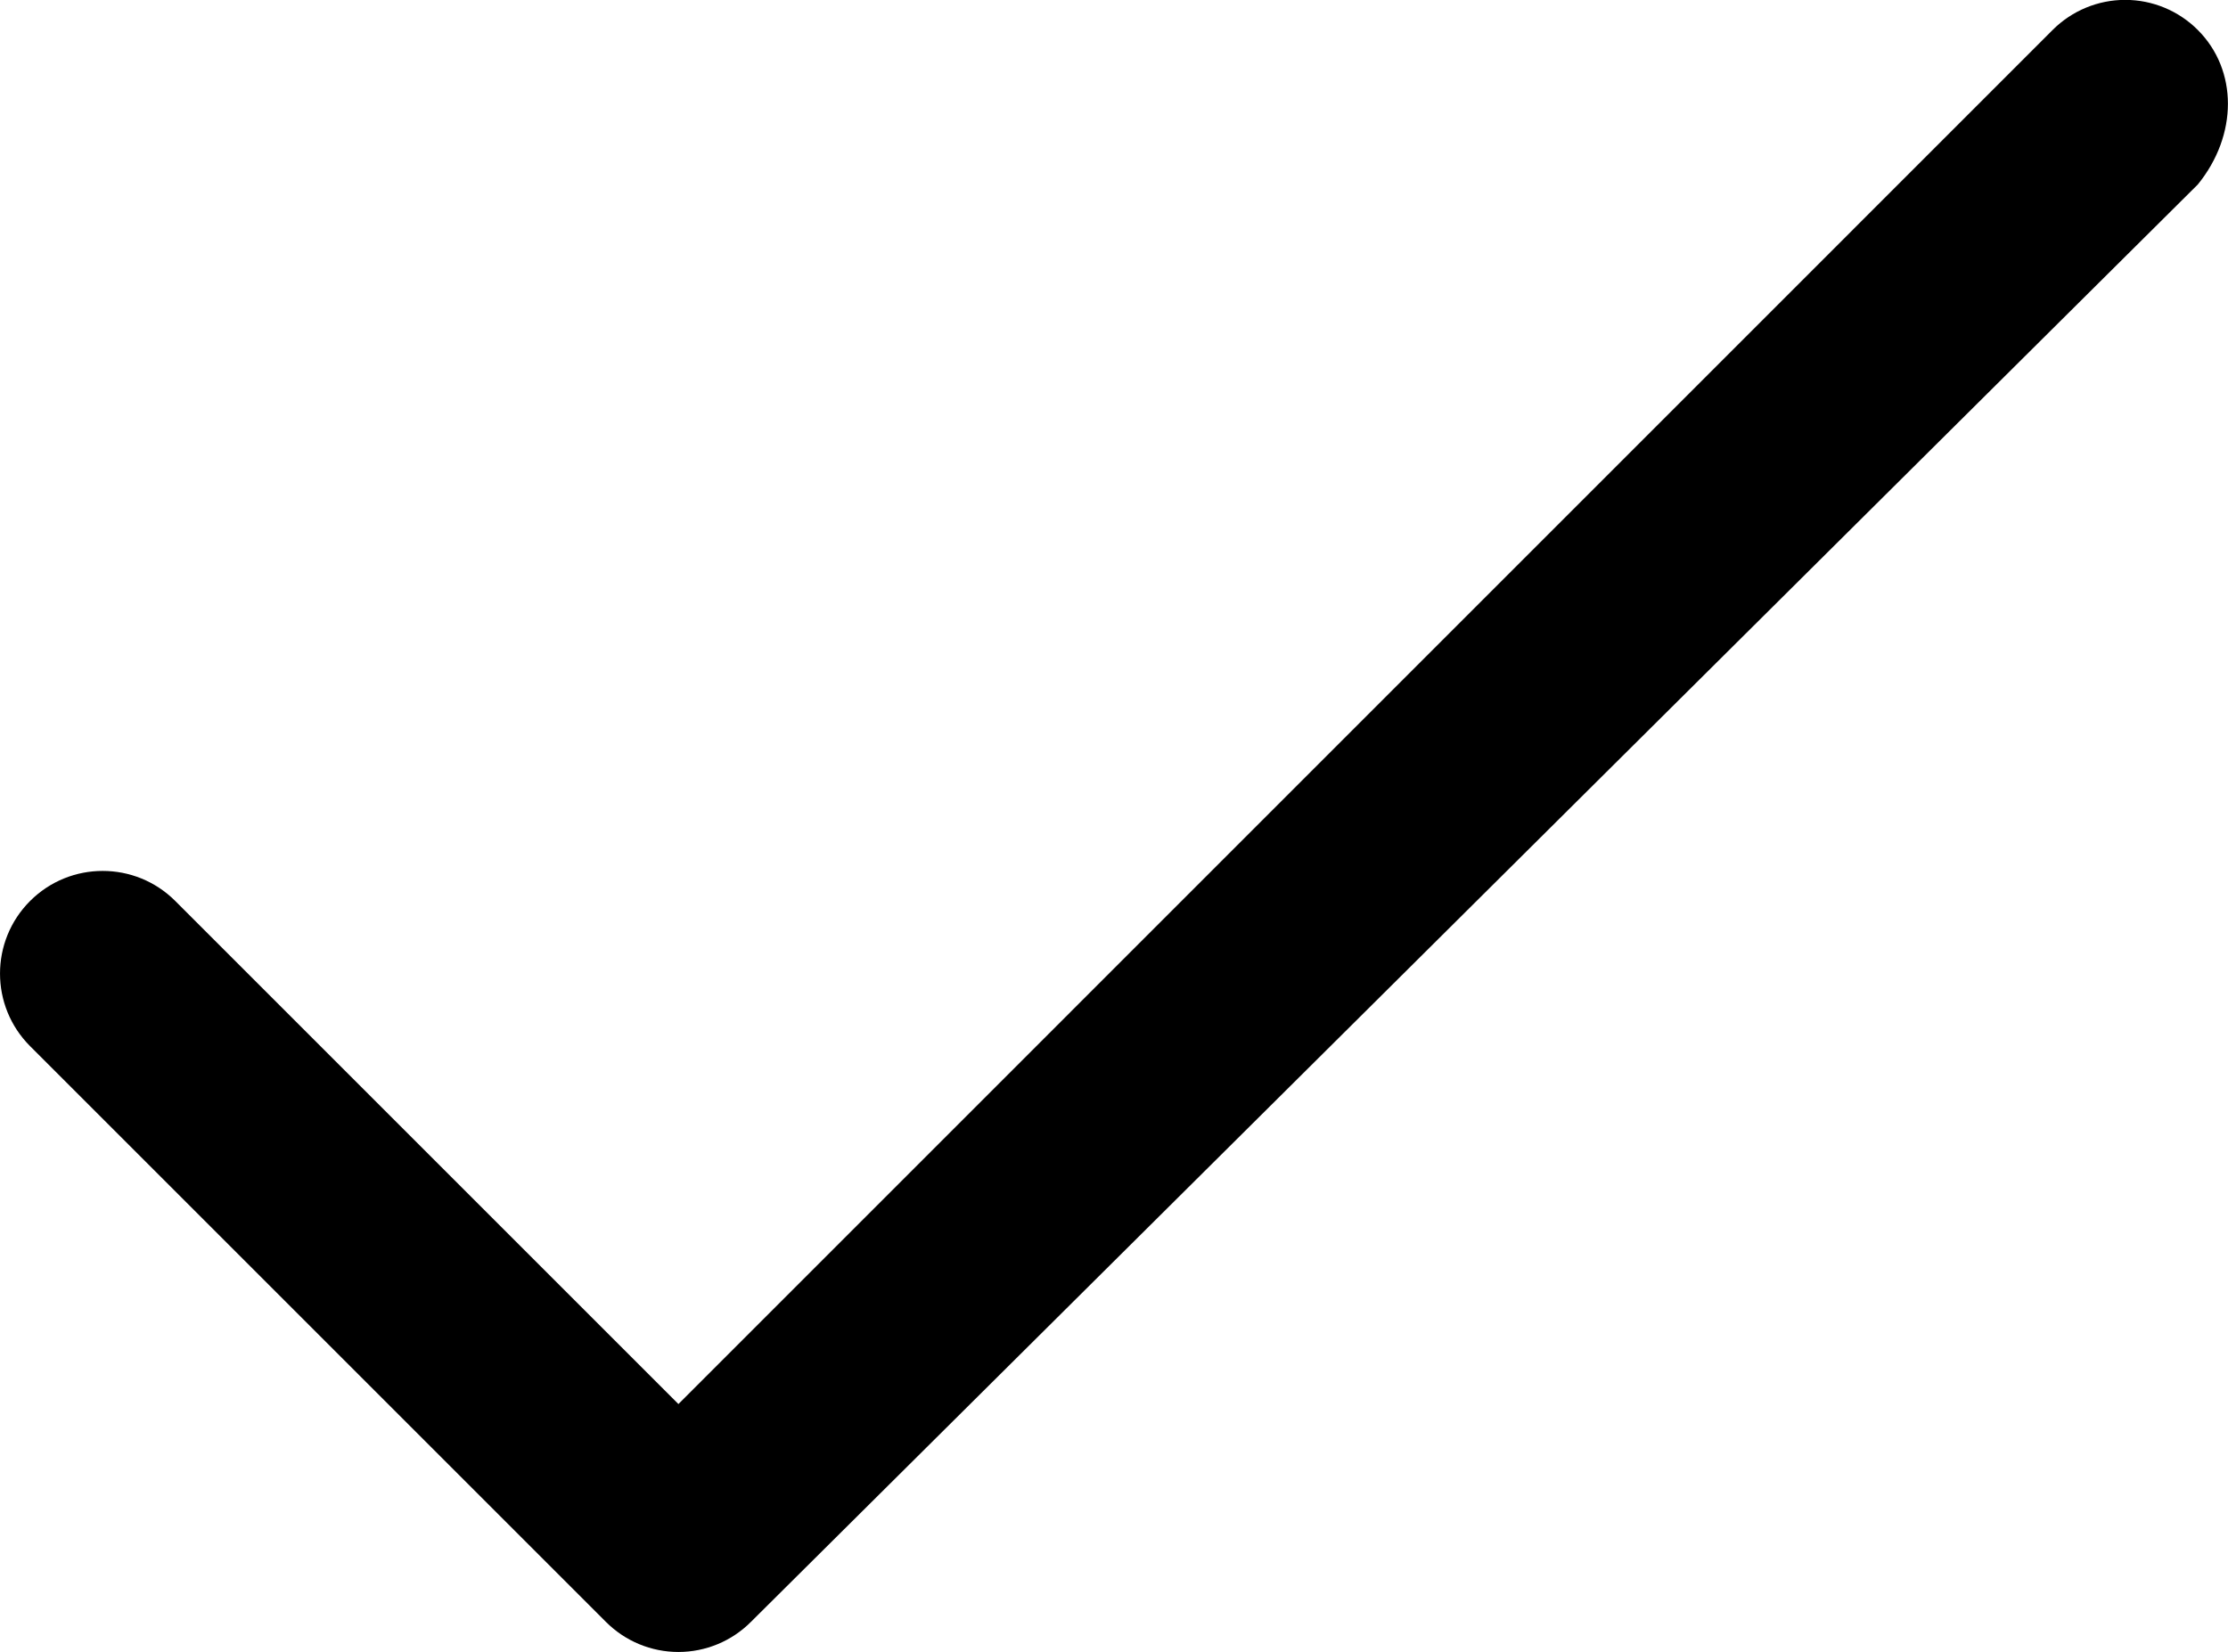
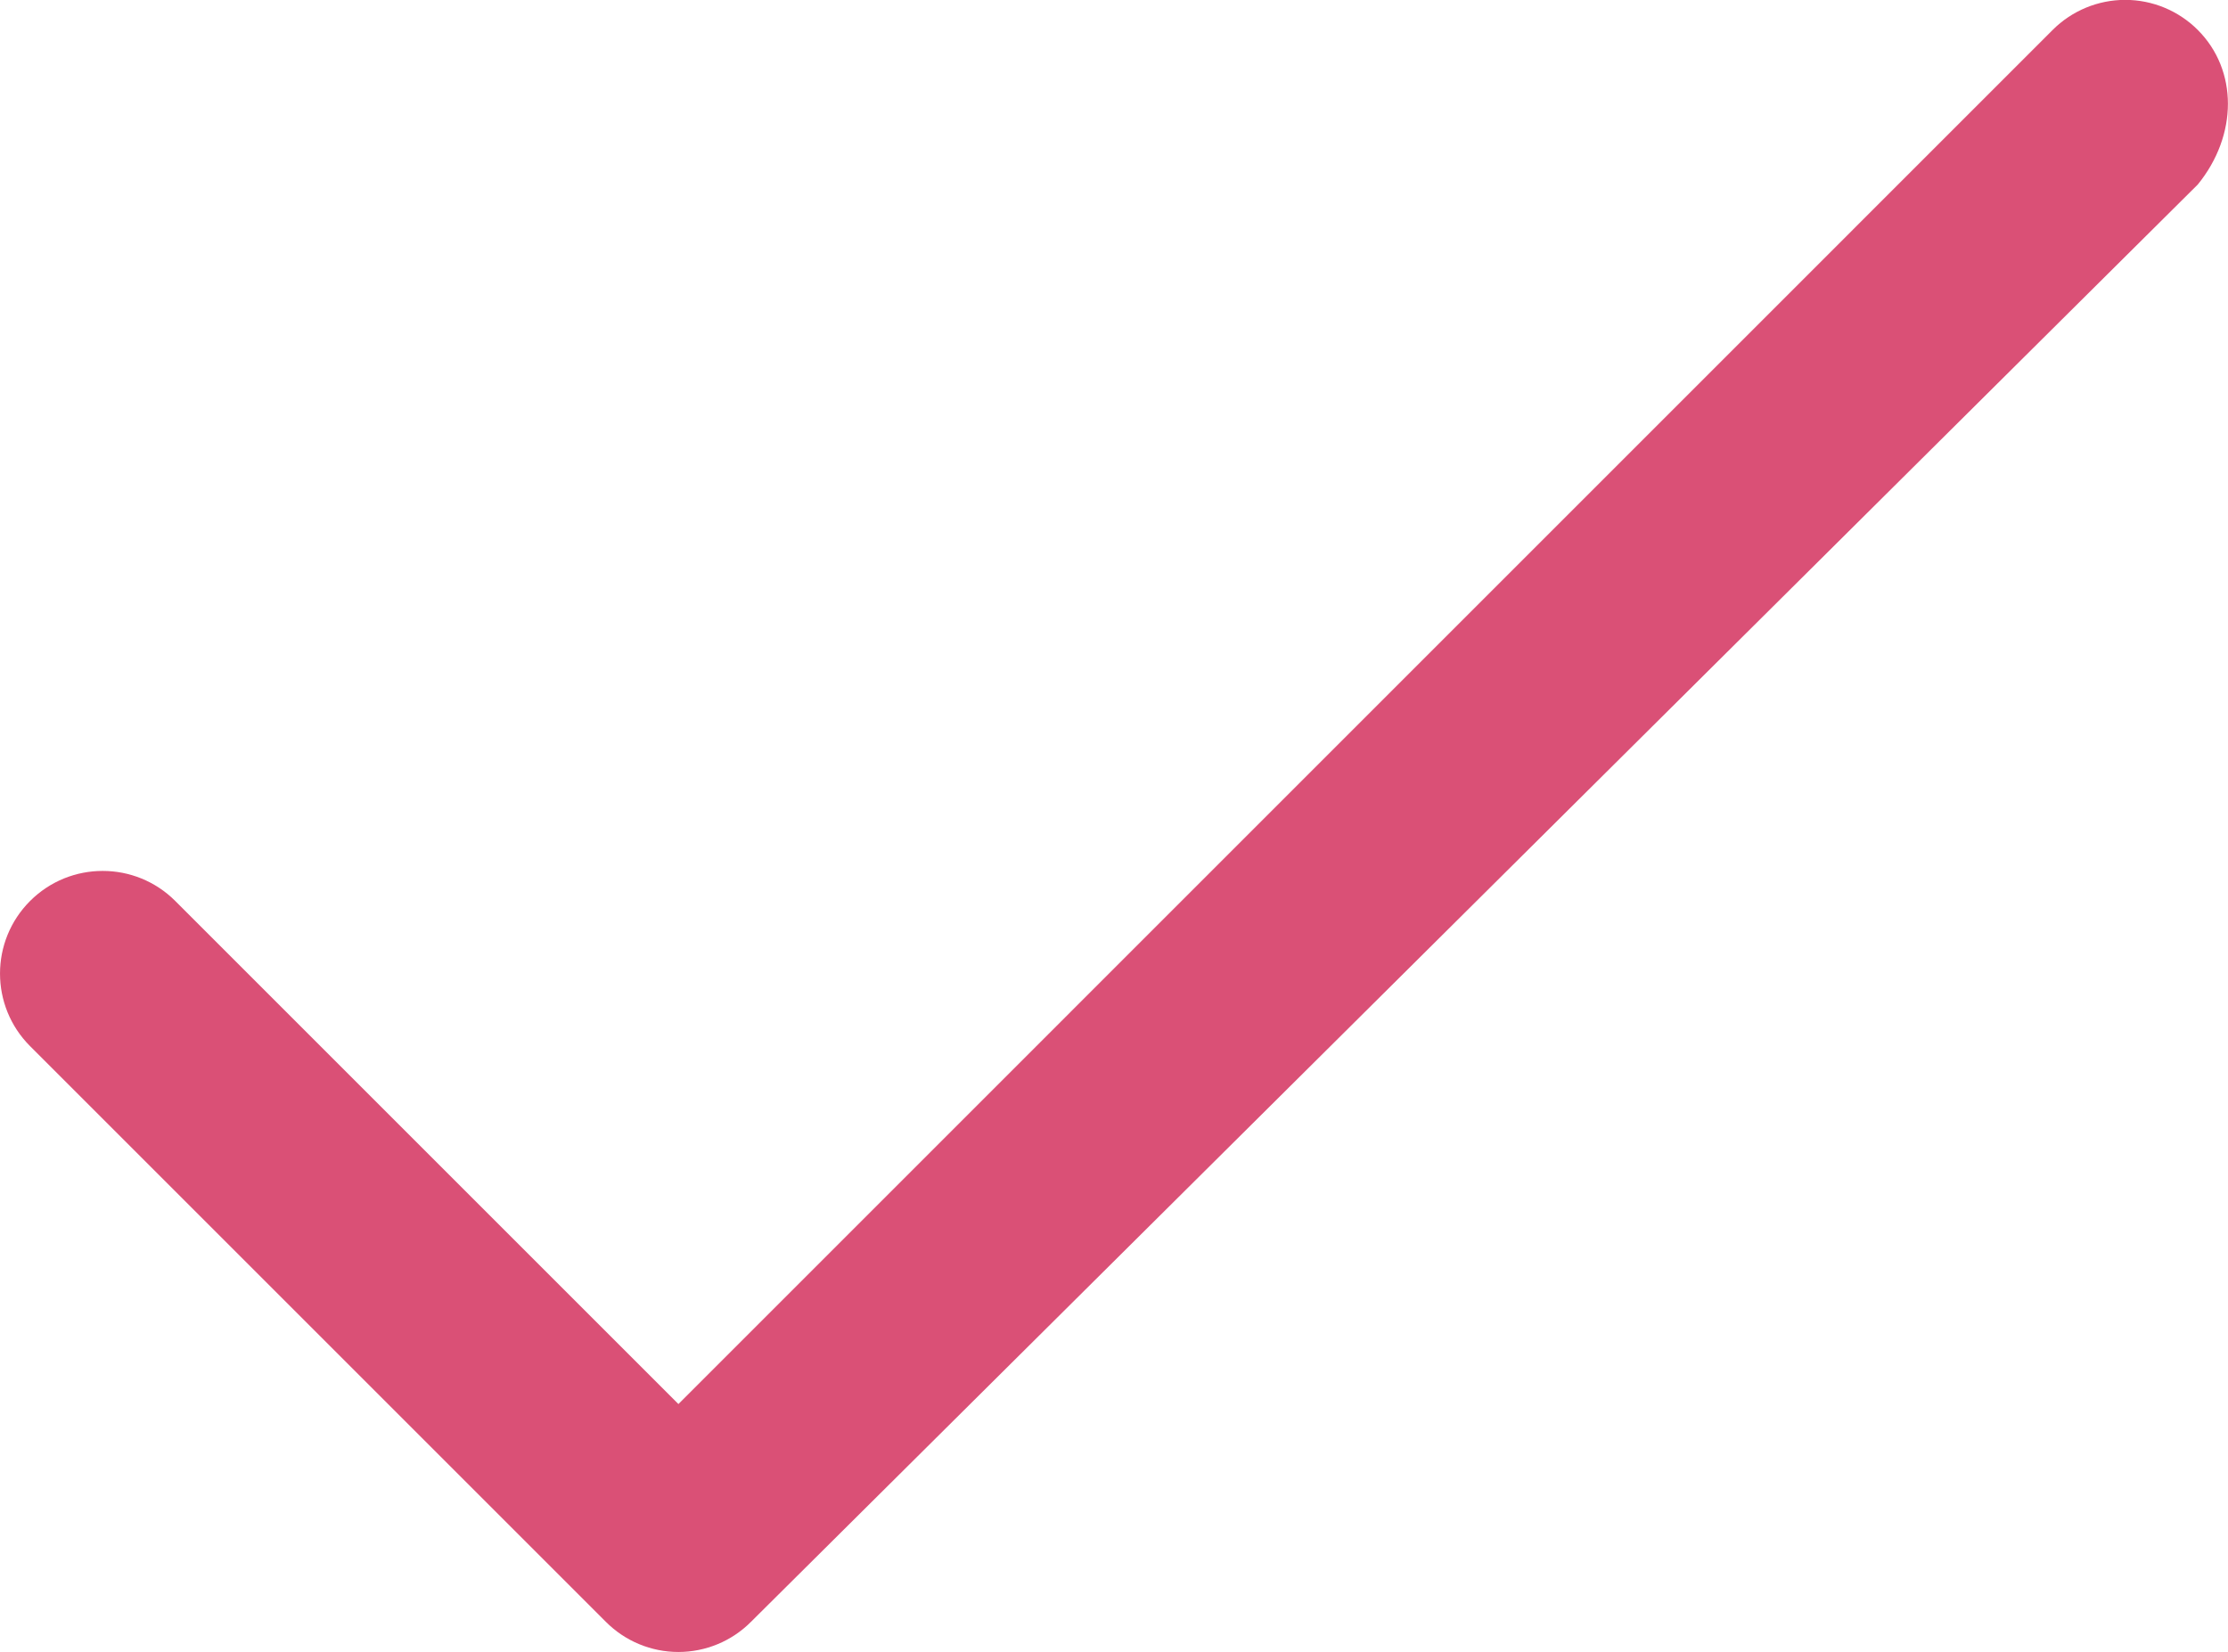
<svg xmlns="http://www.w3.org/2000/svg" version="1.0" width="21.698" height="16.09" viewBox="-82.357 4.875 21.698 16.09">
-   <path d="M-60.953 5.167a.999.999 0 0 0-1.414 0L-75.75 18.551l-4.9-4.9a.999.999 0 1 0-1.414 1.414l5.607 5.607a.997.997 0 0 0 1.414 0l14.09-14c.391-.481.391-1.114 0-1.505z" />
+   <path fill="#da5076" d="M-60.953 5.167a.999.999 0 0 0-1.414 0L-75.75 18.551l-4.9-4.9a.999.999 0 1 0-1.414 1.414l5.607 5.607a.997.997 0 0 0 1.414 0l14.09-14c.391-.481.391-1.114 0-1.505z" />
</svg>
